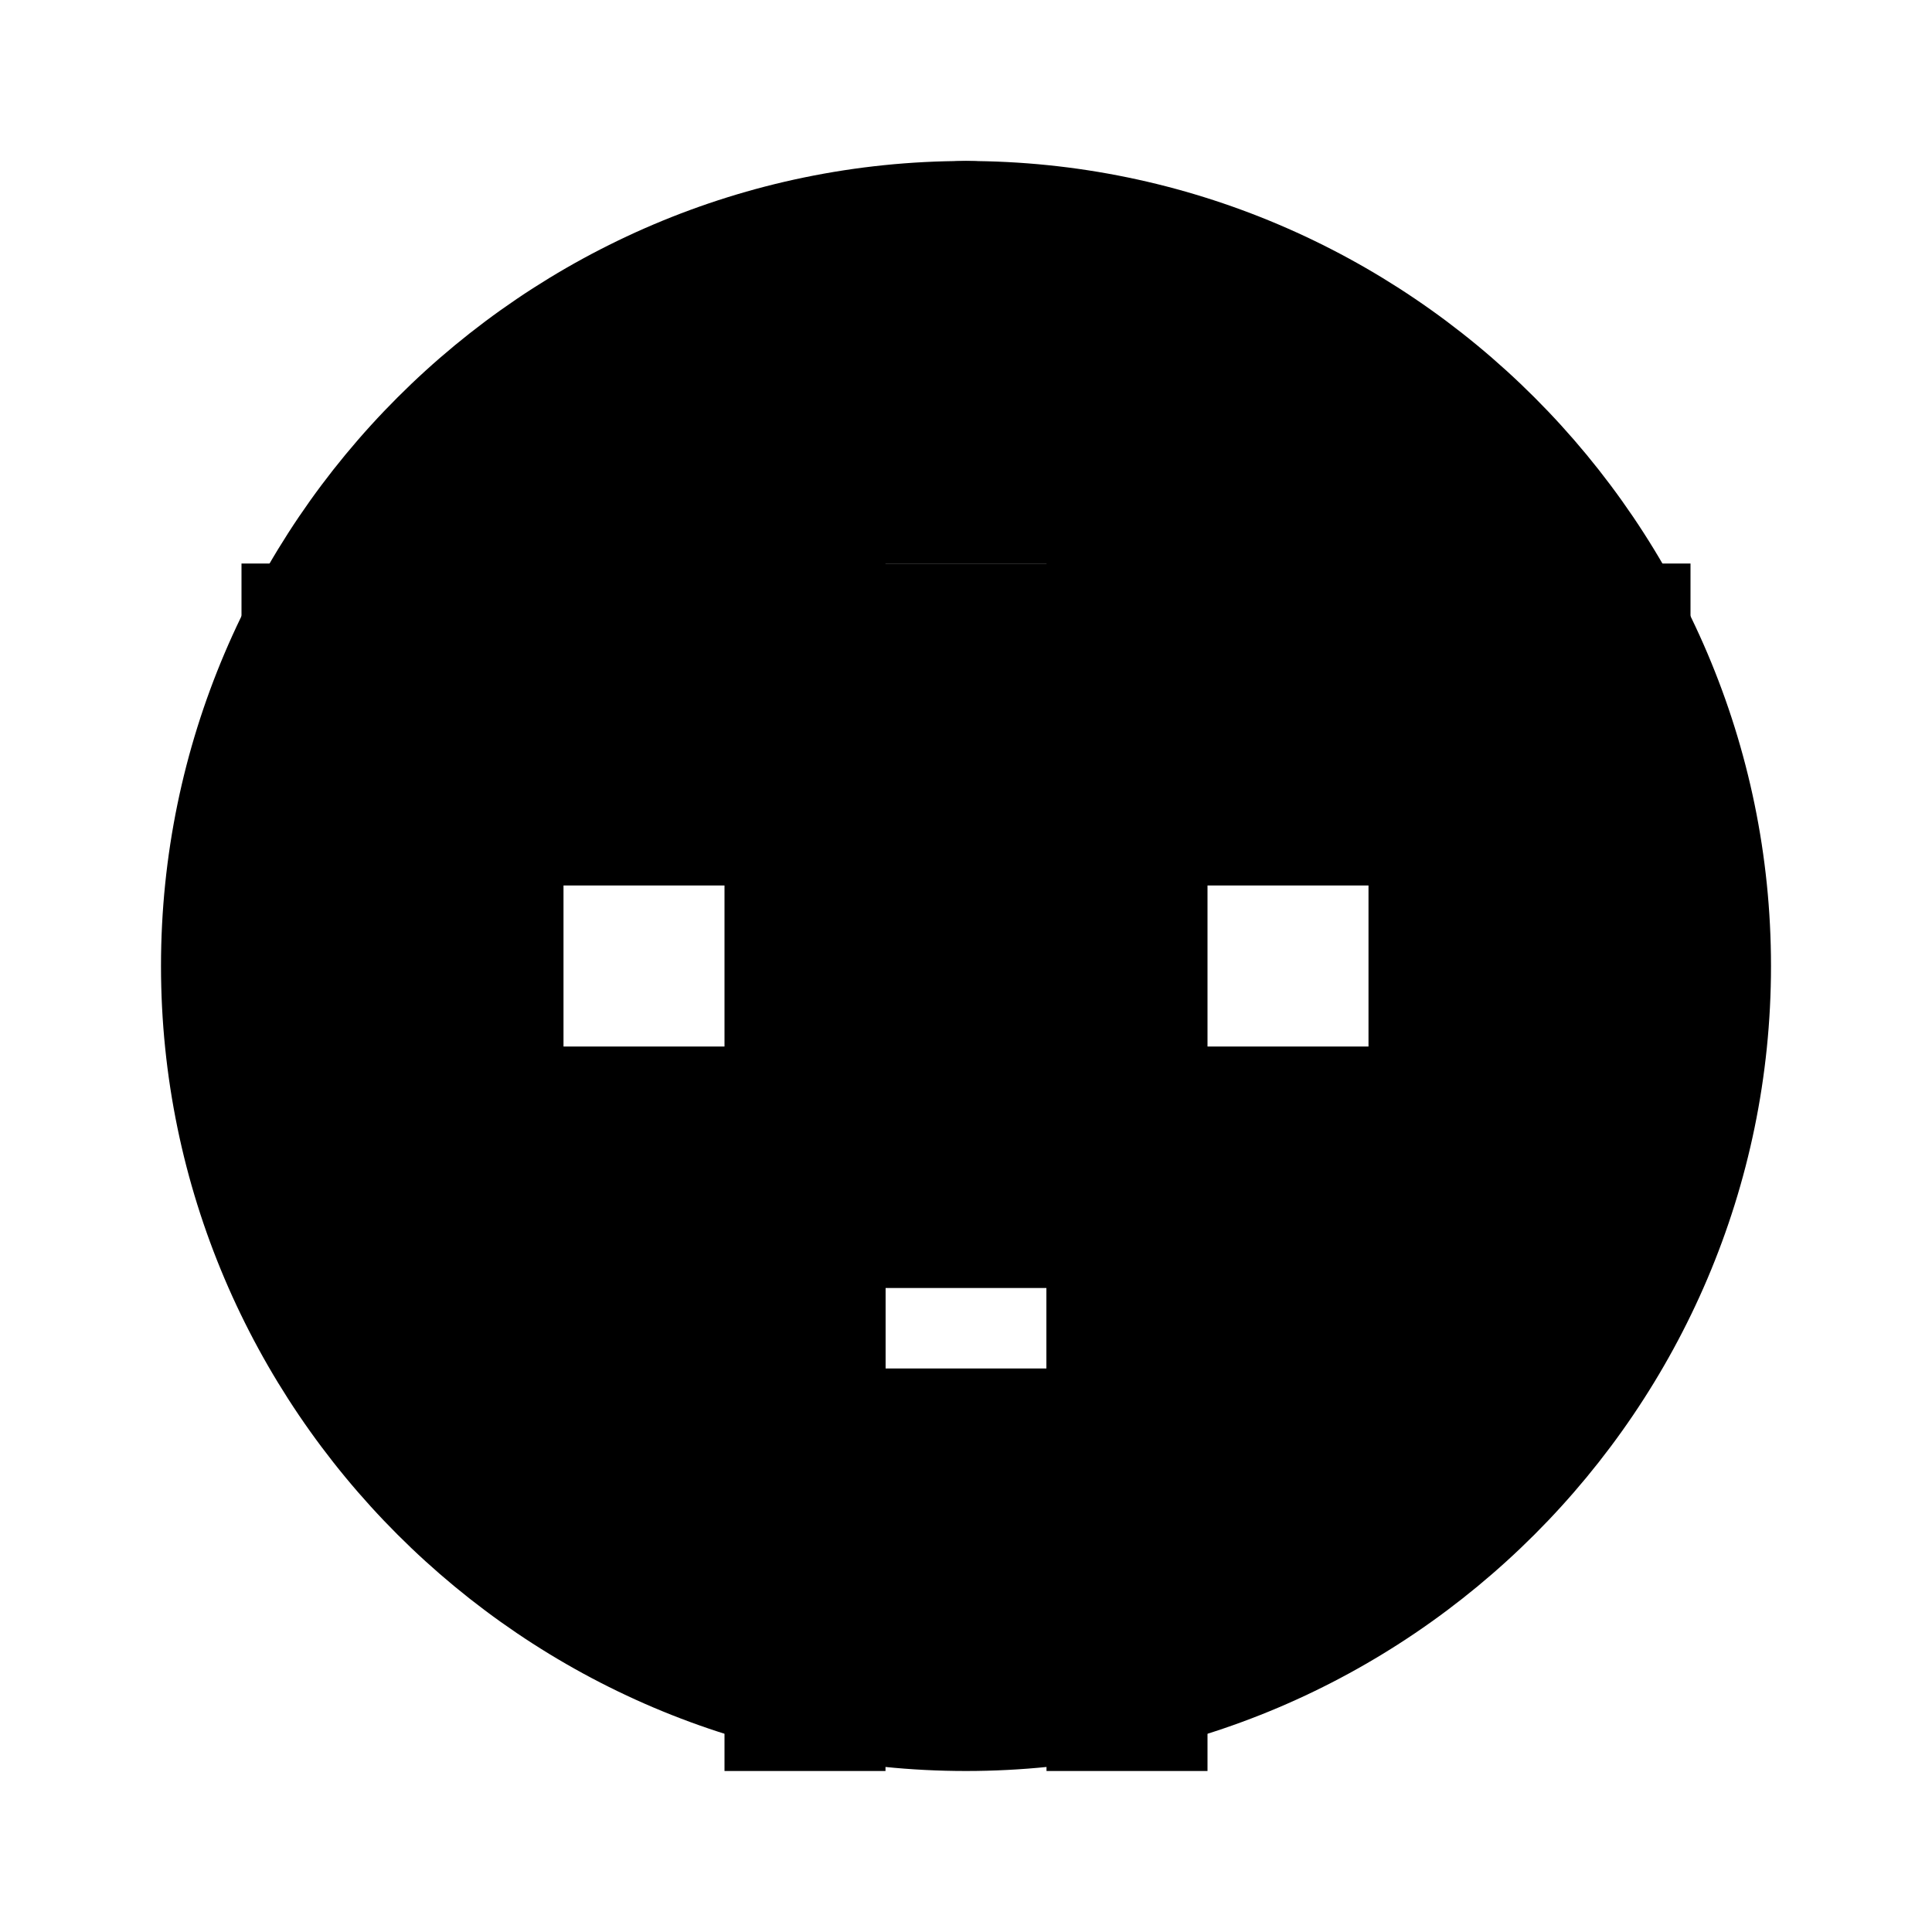
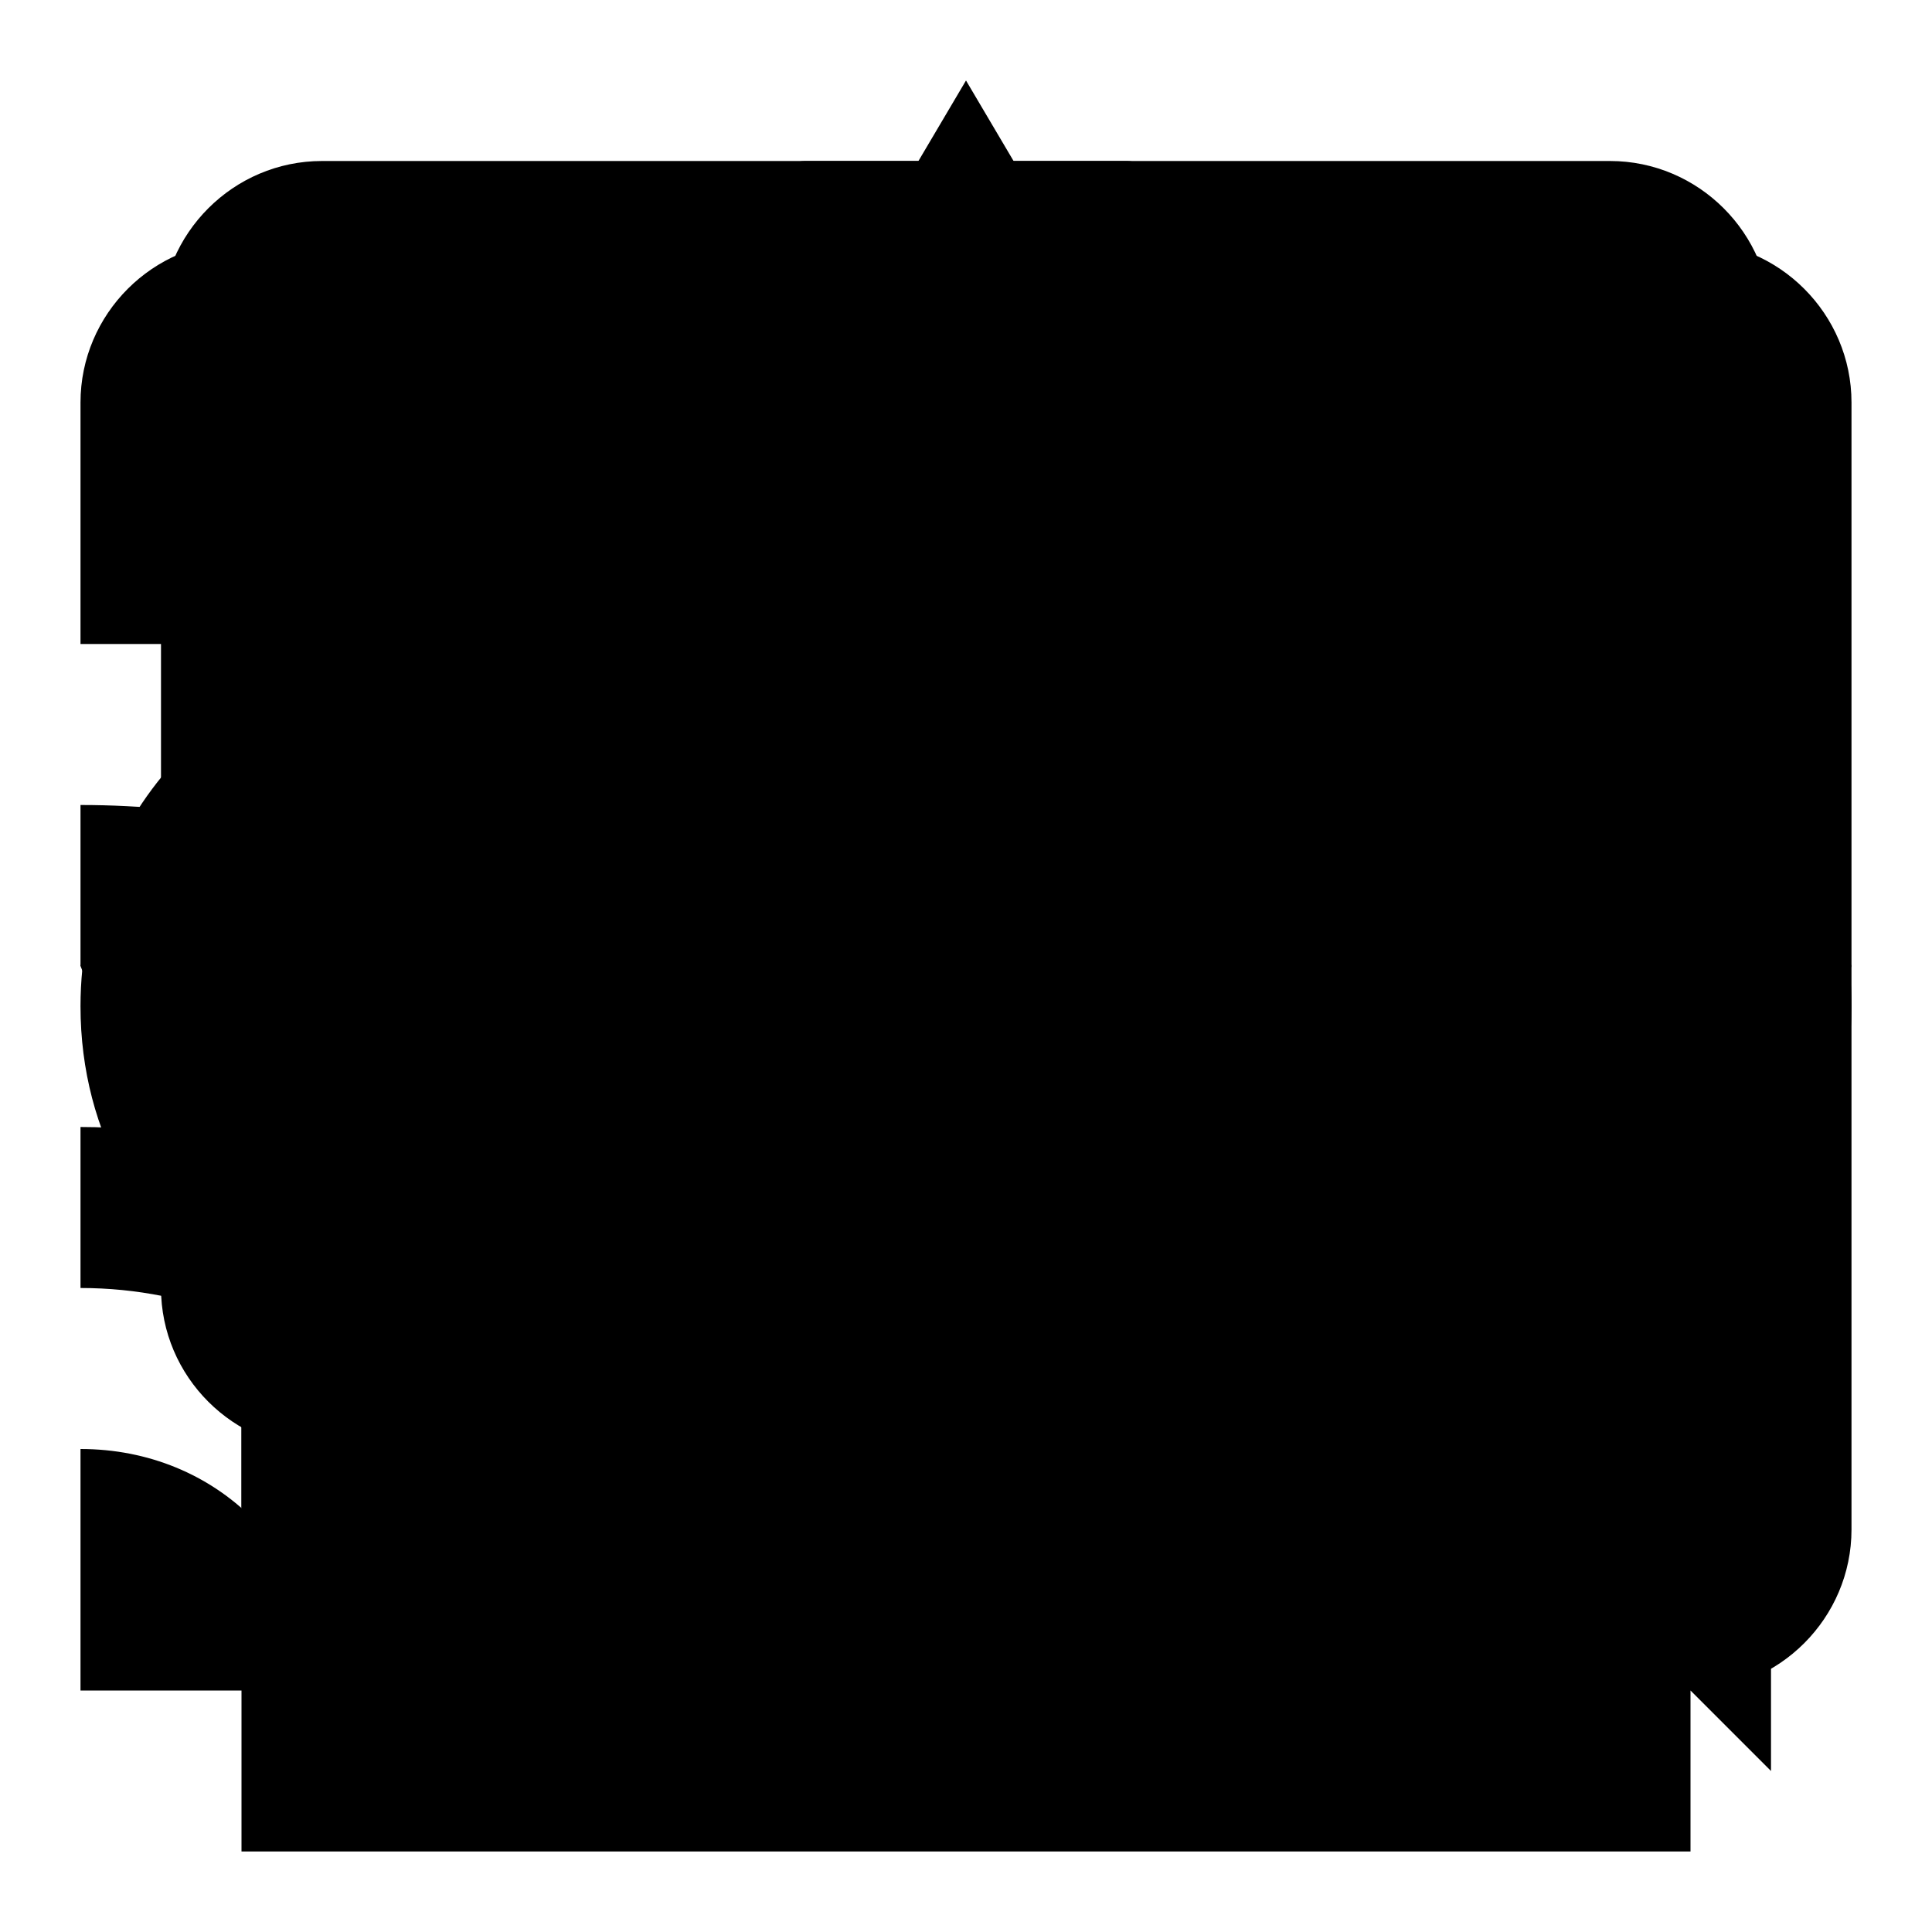
<svg xmlns="http://www.w3.org/2000/svg" version="1.1" width="96" height="96" viewBox="0 0 96 96">
  <g id="accessibility">
    <path d="M48 8c4.4 0 8 3.6 8 8s-3.6 8-8 8-8-3.6-8-8 3.6-8 8-8zM84 36h-24v52h-8v-24h-8v24h-8v-52h-24v-8h72v8z" />
  </g>
  <g id="add-circle">
    <path d="M48 8c-22 0-40 18-40 40s18 40 40 40c22 0 40-18 40-40s-18-40-40-40zM68 52h-16v16h-8v-16h-16v-8h16v-16h8v16h16v8z" />
  </g>
+   <g id="save">
+     <path d="M68 12h-48c-4.4 0-8 3.6-8 8v56c0 4.4 3.6 8 8 8h56c4.4 0 8-3.6 8-8v-48l-16-16zM48 76c-6.8 0-12-5.2-12-12s5.2-12 12-12c6.8 0 12 5.2 12 12s-5.2 12-12 12zM60 36h-40v-16h40v16z" />
+   </g>
+   <g id="settings">
+     <path d="M77.6 52c0-1.2 0.4-2.4 0.4-4s0-2.8-0.4-4l8.4-6.8c0.8-0.8 0.8-1.6 0.4-2.4l-8-14c-0.4-0.4-1.2-0.8-2.4-0.4l-10 4c-2-1.6-4.4-2.8-6.8-4l-1.6-10.4c0.4-1.2-0.8-2-1.6-2h-16c-0.8 0-2 0.8-2 1.6l-1.6 10.8c-2.4 0.8-4.4 2.4-6.8 4l-9.6-4c-1.2-0.4-2 0-2.8 0.8l-8 14c-0.4 0.4 0 1.6 0.8 2.4l8.4 6.4c0 1.2-0.4 2.4-0.4 4s0 2.8 0.4 4l-8.4 6.8c-0.8 0.8-0.8 1.6-0.4 2.4l8 14c0.4 0.4 1.2 0.8 2.4 0.4l10-4c2 1.6 4.4 2.8 6.8 4l1.6 10.4c0 0.8 0.8 1.6 2 1.6h16c0.8 0 2-0.8 2-1.6l1.6-10.4c2.4-1.2 4.8-2.4 6.8-4l10 4c0.8 0.4 2 0 2.4-0.8l8-14c0.4-0.8 0.4-2-0.4-2.4l-9.2-6.4zM48 62c-7.6 0-14-6.4-14-14s6.4-14 14-14 14 6.4 14 14-6.4 14-14 14z" />
+   </g>
+   <g id="delete">
+     <path d="M24 76c0 4.4 3.6 8 8 8h32c4.4 0 8-3.6 8-8v-48h-48v48zM76 16h-14l-4-4h-20l-4 4h-14v8h56v-8z" />
+   </g>
+   <g id="clear">
+     <path d="M76 25.6l-5.6-5.6-22.4 22.4-22.4-22.4-5.6 5.6 22.4 22.4-22.4 22.4 5.6 5.6 22.4-22.4 22.4 22.4 5.6-5.6-22.4-22.4z" />
+   </g>
+   <g id="check">
+     <path d="M36 64.8l-16.8-16.8-5.6 5.6 22.4 22.4 48-48-5.6-5.6z" />
+   </g>
+   <g id="comments">
+     <path d="M88 16c0-4.4-3.6-8-8-8h-64c-4.4 0-8 3.6-8 8v48c0 4.4 3.6 8 8 8h56l16 16v-72zM72 56h-48v-8h48v8zM72 44h-48v-8h48v8zM72 32h-48v-8h48v8z" />
+   </g>
+   <g id="view">
+     <path d="M48 18c-20 0-37.2 12.4-44 30 6.8 17.6 24 30 44 30s37.2-12.4 44-30c-6.8-17.6-24-30-44-30zM48 68c-11.2 0-20-8.8-20-20s8.8-20 20-20c11.2 0 20 8.8 20 20s-8.8 20-20 20zM48 36c-6.8 0-12 5.2-12 12s5.2 12 12 12c6.8 0 12-5.2 12-12s-5.2-12-12-12z" />
+   </g>
+   <g id="comic">
+     <path d="M48 22c3.2 0 6-2.8 6-6 0-1.2-0.4-2-0.8-3.2l-5.2-8.8-5.2 8.8c-0.4 0.8-0.8 2-0.8 3.2 0 3.2 2.8 6 6 6zM74 32h-22v-6h-8v6h-22c-10 0-18 8-18 18 0 6.4 3.2 11.6 8 14.8v27.2h72v-27.2c4.8-3.2 8-8.8 8-14.8 0-10-8-18-18-18zM74 60c-2.8 0-5.2-1.2-7.2-2.8l-6-6-6 6c-1.6 1.6-4 2.8-6.8 2.8s-5.2-1.2-7.2-2.8l-6-6-6 6c-1.6 1.6-4 2.8-6.8 2.8-5.6 0-10-4.4-10-10s4.4-10 10-10h52c5.6 0 10 4.4 10 10s-4.4 10-10 10z" />
+   </g>
+   <g id="rss">
+     <path d="M84 12h-72c-4.4 0-8 3.6-8 8v12h8v-12h72v56h-28v8h28c4.4 0 8-3.6 8-8v-56c0-4.4-3.6-8-8-8zM4 72v12h12c0-6.8-5.2-12-12-12zM4 56v8c11.2 0 20 8.8 20 20h8c0-15.6-12.4-28-28-28zM4 40v8c20 0 36 16 36 36h8c0-24.4-19.6-44-44-44z" />
+   </g>
</svg>
